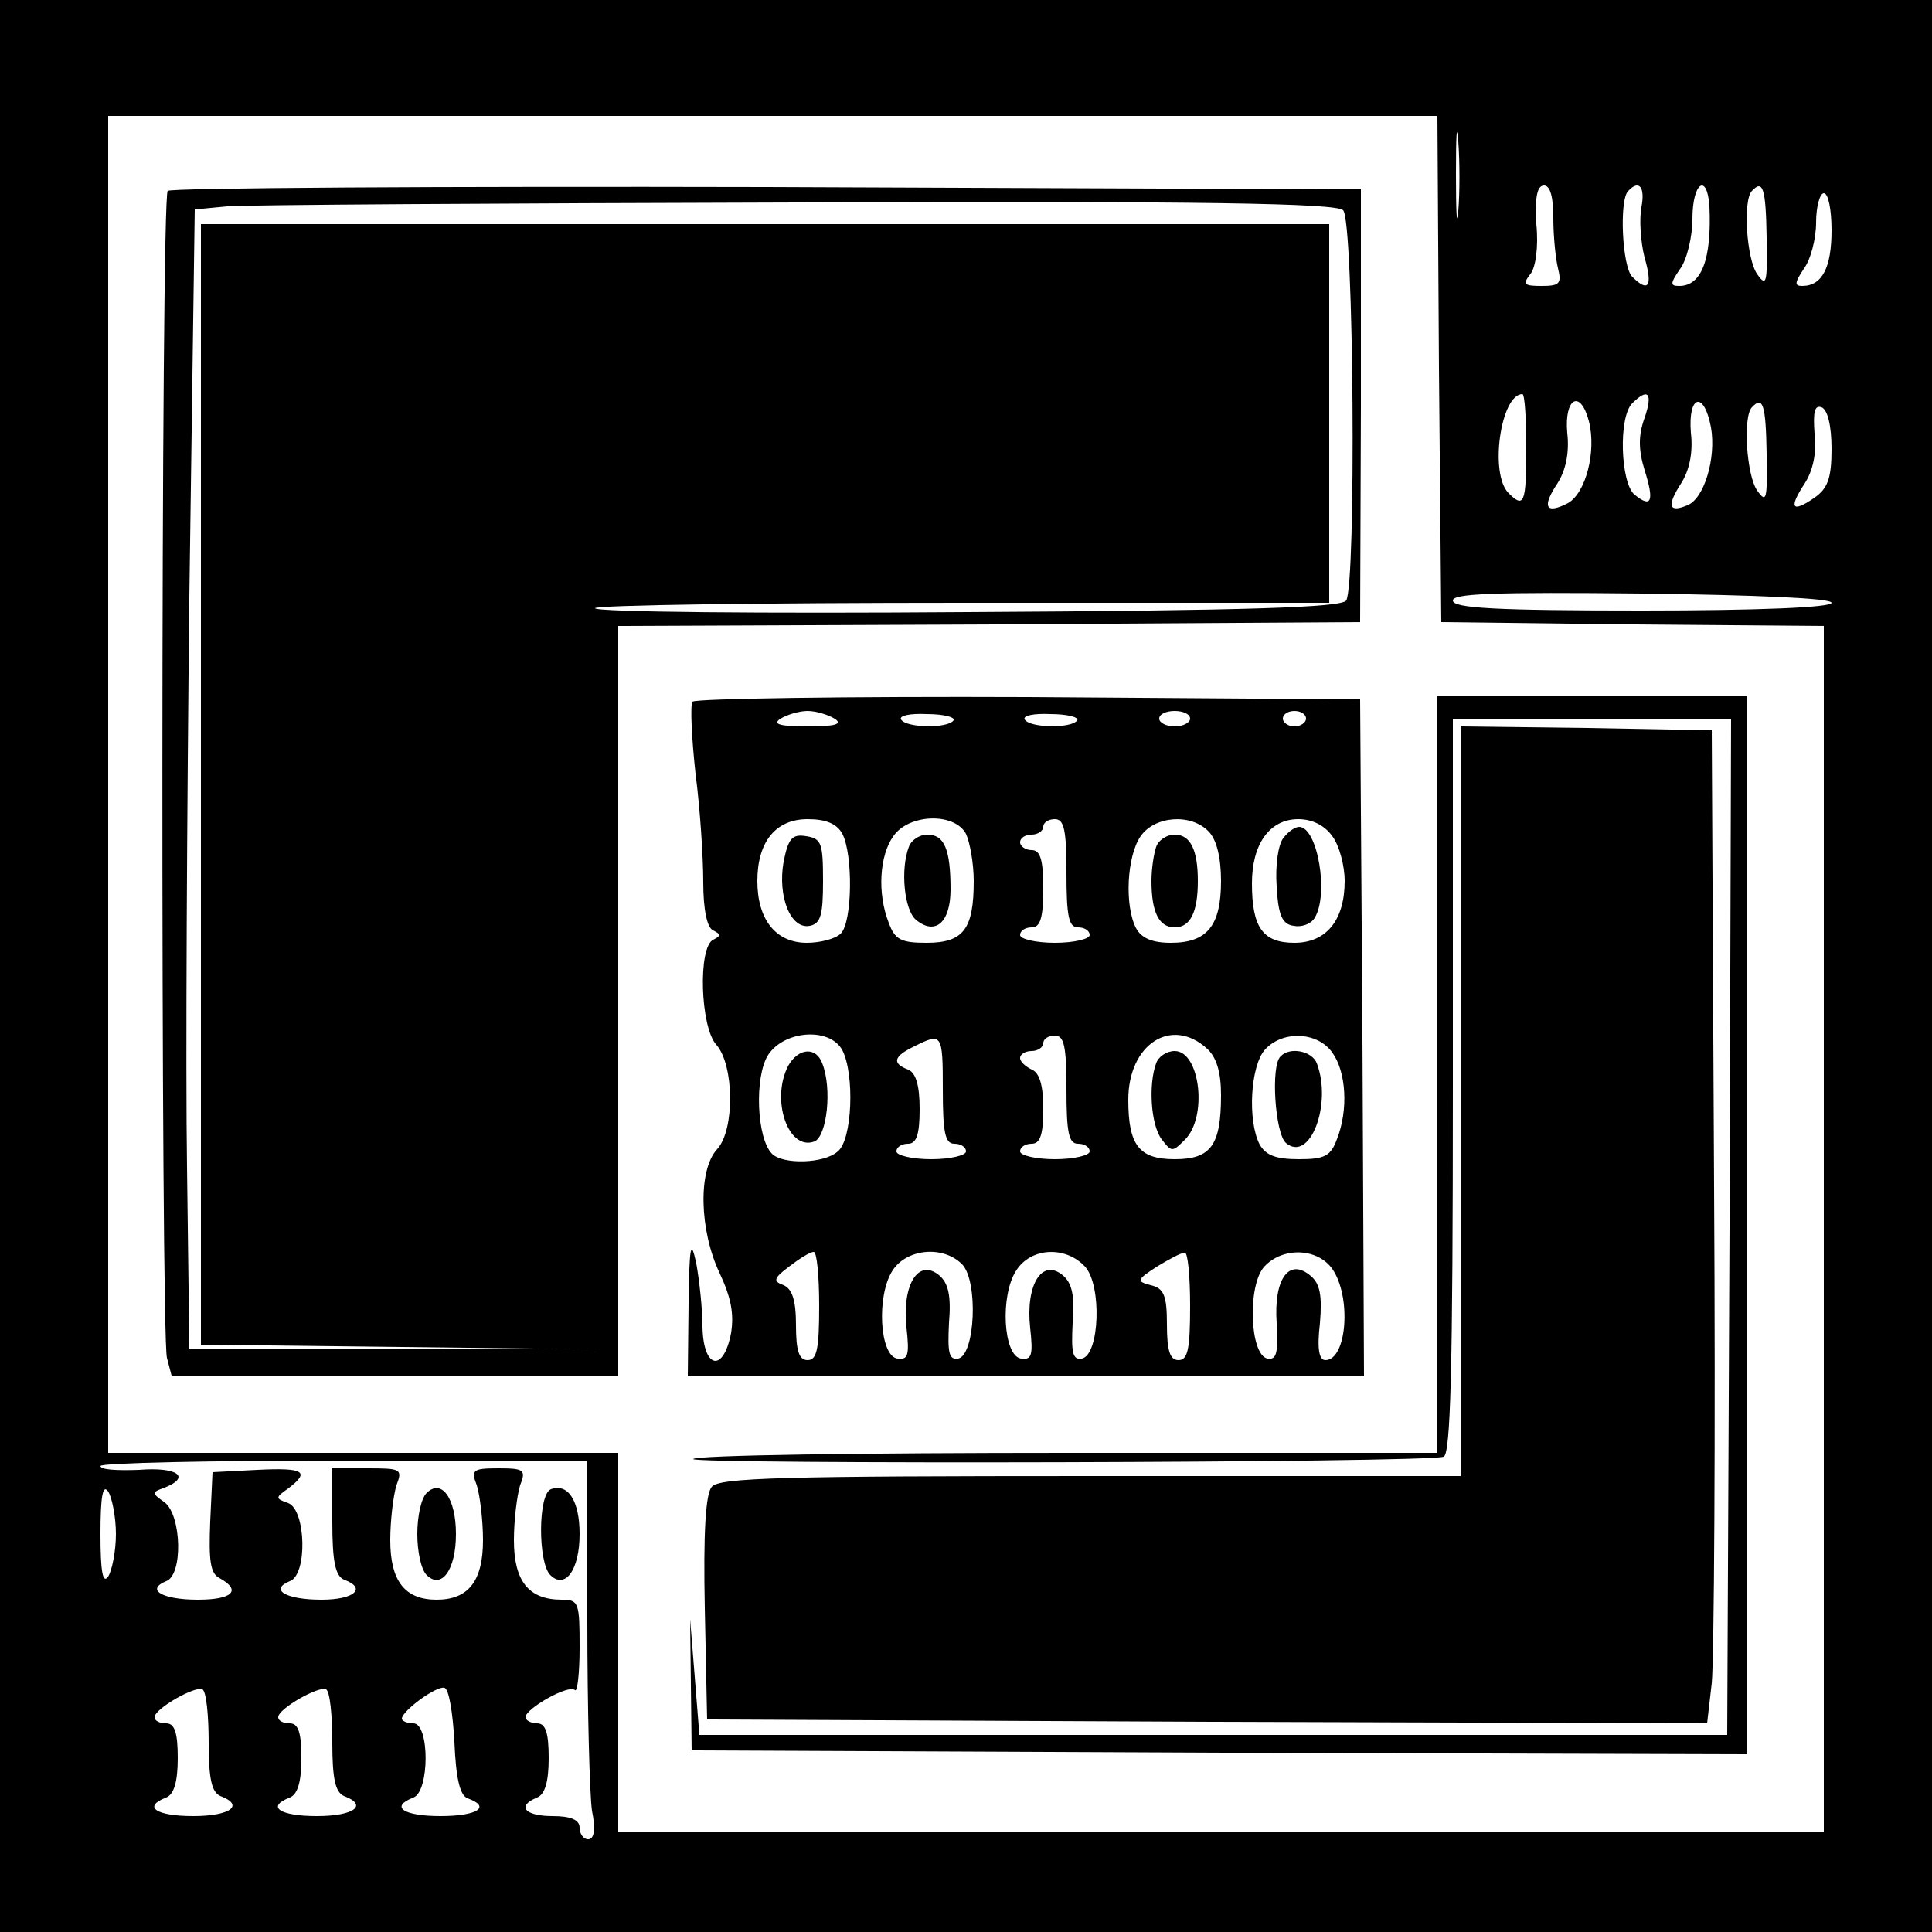
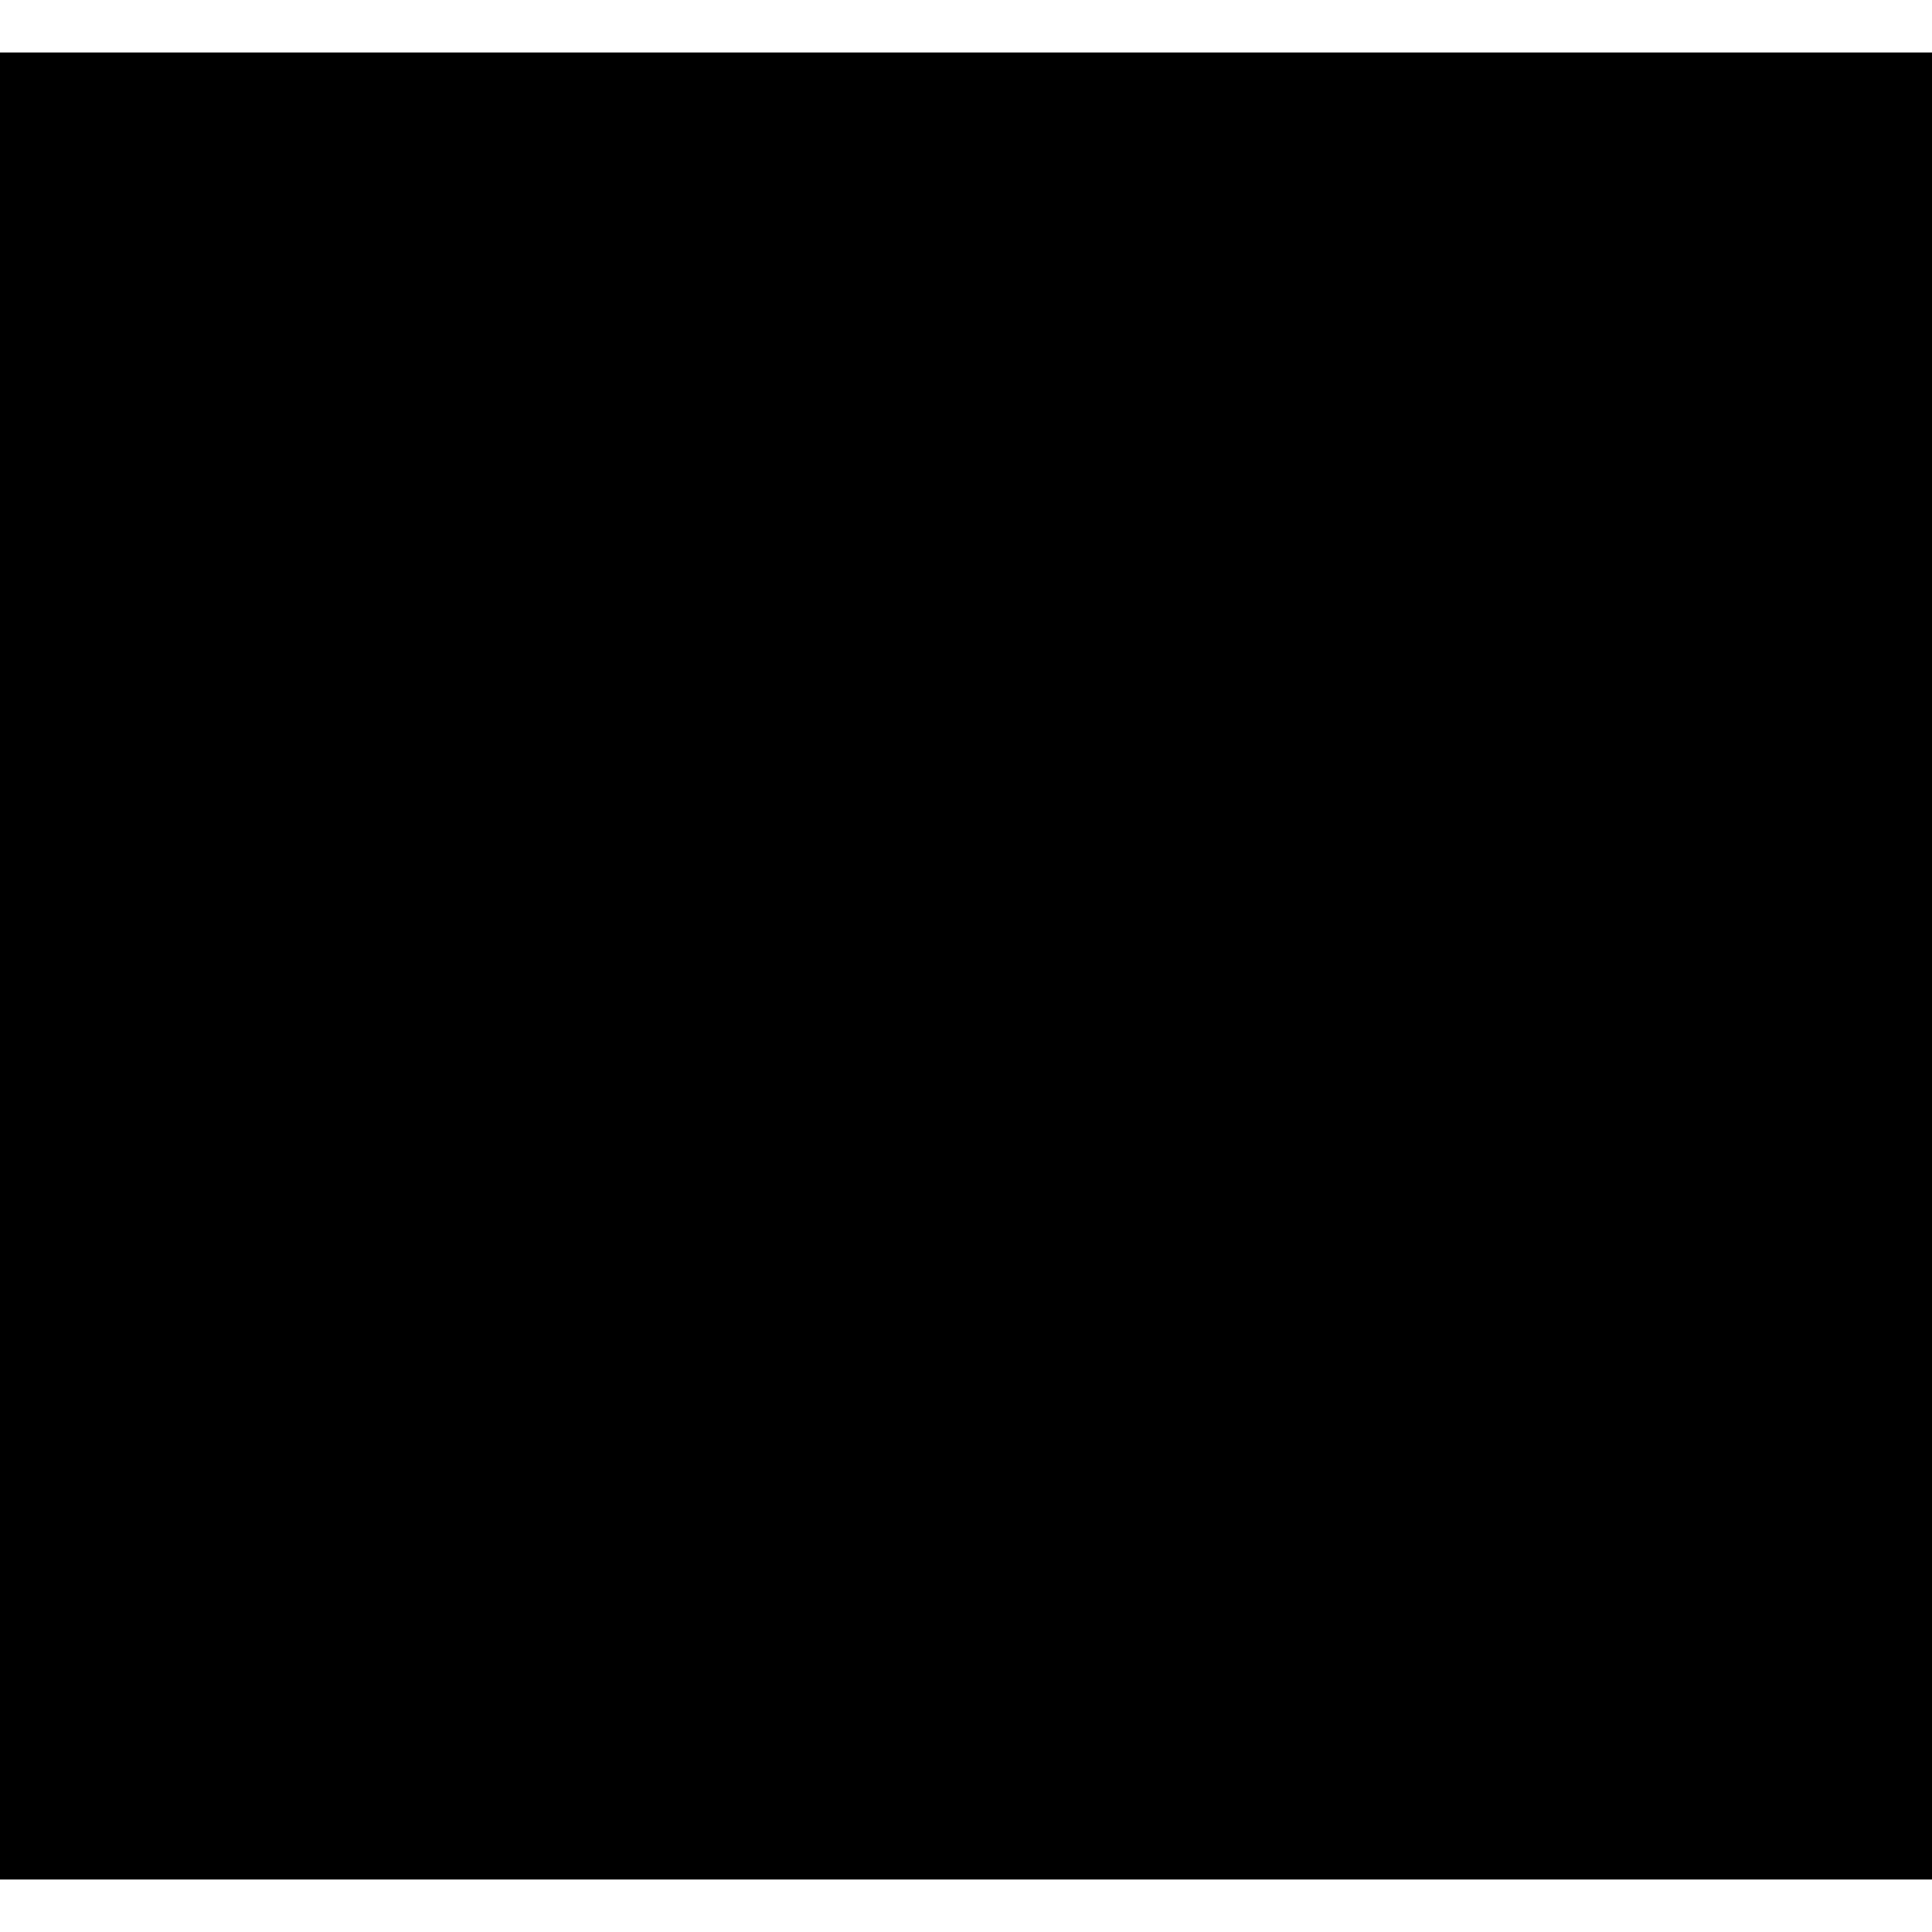
- <svg xmlns="http://www.w3.org/2000/svg" version="1.0" width="250pt" height="250pt" viewBox="0 0 250 250" preserveAspectRatio="xMidYMid meet">
-   <g transform="translate(0,250) scale(0.1,-0.1)" fill="#000000" stroke="none">
-     <path d="M0 1250 l0 -1250 1250 0 1250 0 0 1250 0 1250 -1250 0 -1250 0 0 -1250z m1887 977 c-2 -23 -3 -1 -3 48 0 50 1 68 3 42 2 -26 2 -67 0 -90z m-25 -204 l3 -328 248 -3 247 -2 0 -780 0 -780 -780 0 -780 0 0 245 0 245 -330 0 -330 0 0 865 0 865 860 0 860 0 2 -327z m148 195 c0 -24 3 -53 6 -65 5 -20 2 -23 -21 -23 -23 0 -25 2 -15 15 7 8 11 35 8 65 -2 35 1 50 10 50 8 0 12 -15 12 -42z m114 14 c-3 -16 -1 -45 4 -65 11 -38 5 -46 -16 -25 -13 13 -17 100 -5 111 14 15 22 5 17 -21z m88 1 c3 -68 -10 -103 -39 -103 -12 0 -12 3 1 22 9 12 16 42 16 65 0 47 19 60 22 16z m74 -40 c1 -59 0 -65 -12 -48 -14 19 -19 96 -7 108 14 15 18 4 19 -60z m84 9 c0 -48 -12 -72 -38 -72 -10 0 -10 4 2 22 9 12 16 39 16 60 0 21 5 38 10 38 6 0 10 -22 10 -48z m-395 -282 c0 -72 -3 -78 -23 -58 -25 25 -10 128 18 128 3 0 5 -32 5 -70z m153 39 c-8 -22 -8 -41 0 -67 13 -41 9 -50 -13 -32 -18 15 -21 100 -3 118 21 21 27 13 16 -19z m-72 -4 c10 -39 -4 -93 -27 -106 -29 -15 -34 -5 -14 25 11 17 16 40 13 66 -4 45 17 57 28 15z m158 -8 c7 -40 -9 -93 -31 -101 -24 -10 -26 0 -8 28 11 17 16 40 13 66 -4 49 17 55 26 7z m72 -34 c1 -59 0 -65 -12 -48 -14 19 -19 96 -7 108 14 15 18 4 19 -60z m84 6 c0 -38 -5 -51 -22 -63 -29 -20 -34 -14 -13 18 11 17 16 40 13 65 -2 28 0 37 9 34 8 -3 13 -24 13 -54z m0 -199 c0 -6 -94 -10 -245 -10 -189 0 -245 3 -245 13 0 9 54 11 245 9 149 -2 245 -6 245 -12z m-1610 -1317 c0 -115 3 -225 6 -246 5 -24 3 -37 -5 -37 -6 0 -11 7 -11 15 0 10 -11 15 -35 15 -36 0 -47 13 -20 24 10 4 15 20 15 51 0 33 -4 45 -15 45 -8 0 -15 4 -15 8 0 11 56 43 64 35 3 -3 6 21 6 55 0 58 -1 62 -23 62 -43 0 -62 24 -62 77 0 26 4 58 8 71 8 20 5 22 -28 22 -33 0 -36 -2 -28 -22 4 -13 8 -45 8 -71 0 -53 -19 -77 -60 -77 -41 0 -60 24 -60 77 0 26 4 58 8 71 8 21 6 22 -37 22 l-46 0 0 -69 c0 -52 4 -70 15 -75 30 -11 14 -26 -29 -26 -46 0 -68 13 -41 24 23 8 21 92 -2 101 -17 6 -17 7 0 19 29 22 20 27 -40 24 l-58 -3 -3 -64 c-2 -50 0 -67 12 -73 29 -16 17 -28 -28 -28 -46 0 -68 13 -41 24 22 8 20 85 -2 102 -17 12 -17 13 0 19 35 14 16 27 -33 23 -28 -1 -50 0 -50 5 0 4 142 7 315 7 l315 0 0 -207z m-610 112 c0 -22 -5 -47 -10 -55 -7 -10 -10 6 -10 55 0 49 3 65 10 55 5 -8 10 -33 10 -55z m120 -270 c0 -47 4 -64 15 -69 32 -12 13 -26 -35 -26 -48 0 -66 12 -35 24 10 4 15 20 15 51 0 33 -4 45 -15 45 -8 0 -15 3 -15 8 0 11 53 41 62 36 5 -3 8 -34 8 -69z m160 0 c0 -47 4 -64 15 -69 32 -12 13 -26 -35 -26 -48 0 -66 12 -35 24 10 4 15 20 15 51 0 33 -4 45 -15 45 -8 0 -15 3 -15 8 0 11 53 41 62 36 5 -3 8 -34 8 -69z m158 1 c2 -47 7 -69 17 -73 31 -11 13 -23 -35 -23 -48 0 -66 12 -35 24 21 8 21 96 0 96 -8 0 -15 3 -15 6 0 10 45 43 55 40 6 -1 11 -33 13 -70z" />
-     <path d="M217 2253 c-9 -8 -9 -1479 -1 -1510 l6 -23 289 0 289 0 0 485 0 485 480 2 480 3 1 280 0 280 -769 3 c-423 1 -772 -1 -775 -5z m1521 -25 c14 -14 17 -484 4 -505 -6 -9 -124 -13 -490 -15 -265 -2 -482 0 -482 5 0 4 214 7 475 7 l475 0 0 245 0 245 -730 0 -730 0 0 -725 0 -725 258 -3 257 -3 -265 1 -265 0 -3 235 c-2 129 0 461 3 737 l7 502 42 4 c22 2 354 4 736 5 530 2 699 -1 708 -10z" />
-     <path d="M896 1592 c-3 -5 -1 -47 4 -93 6 -46 10 -109 10 -141 0 -35 5 -59 13 -62 10 -5 10 -7 0 -12 -20 -9 -17 -113 4 -136 23 -26 24 -110 1 -135 -25 -27 -23 -105 3 -160 15 -32 19 -53 15 -78 -10 -52 -36 -46 -37 8 0 23 -4 60 -8 82 -7 33 -9 24 -10 -52 l-1 -93 438 0 437 0 -2 437 -3 438 -429 3 c-236 1 -432 -2 -435 -6z m184 -22 c11 -7 1 -10 -35 -10 -36 0 -46 3 -35 10 8 5 24 10 35 10 11 0 27 -5 35 -10z m154 -2 c-7 -11 -62 -10 -68 1 -3 5 12 8 33 7 22 0 37 -4 35 -8z m160 0 c-7 -11 -62 -10 -68 1 -3 5 12 8 33 7 22 0 37 -4 35 -8z m146 2 c0 -5 -9 -10 -20 -10 -11 0 -20 5 -20 10 0 6 9 10 20 10 11 0 20 -4 20 -10z m150 0 c0 -5 -7 -10 -15 -10 -8 0 -15 5 -15 10 0 6 7 10 15 10 8 0 15 -4 15 -10z m-600 -149 c14 -27 13 -114 -2 -129 -7 -7 -27 -12 -44 -12 -40 0 -64 30 -64 80 0 51 24 80 65 80 24 0 38 -6 45 -19z m160 0 c5 -11 10 -38 10 -61 0 -62 -13 -80 -61 -80 -33 0 -41 4 -49 26 -15 38 -12 87 6 112 20 29 79 31 94 3z m130 -51 c0 -56 3 -70 15 -70 8 0 15 -4 15 -10 0 -5 -20 -10 -45 -10 -25 0 -45 5 -45 10 0 6 7 10 15 10 11 0 15 12 15 50 0 38 -4 50 -15 50 -8 0 -15 5 -15 10 0 6 7 10 15 10 8 0 15 5 15 10 0 6 7 10 15 10 12 0 15 -14 15 -70z m184 54 c10 -10 16 -33 16 -64 0 -58 -18 -80 -65 -80 -24 0 -38 6 -45 19 -15 29 -12 93 6 119 18 26 65 30 88 6z m160 -6 c9 -12 16 -38 16 -58 0 -51 -24 -80 -65 -80 -41 0 -55 20 -55 77 0 51 23 83 60 83 18 0 34 -8 44 -22z m-634 -277 c16 -31 13 -116 -6 -131 -18 -16 -71 -17 -85 -3 -20 20 -23 100 -5 128 21 32 80 36 96 6z m130 -51 c0 -56 3 -70 15 -70 8 0 15 -4 15 -10 0 -5 -20 -10 -45 -10 -25 0 -45 5 -45 10 0 6 7 10 15 10 11 0 15 12 15 45 0 31 -5 47 -15 51 -21 8 -19 17 8 30 36 18 37 17 37 -56z m160 0 c0 -56 3 -70 15 -70 8 0 15 -4 15 -10 0 -5 -20 -10 -45 -10 -25 0 -45 5 -45 10 0 6 7 10 15 10 11 0 15 12 15 45 0 31 -5 47 -15 51 -8 4 -15 10 -15 15 0 5 7 9 15 9 8 0 15 5 15 10 0 6 7 10 15 10 12 0 15 -14 15 -70z m182 53 c12 -11 18 -30 18 -60 0 -65 -13 -83 -60 -83 -46 0 -60 18 -60 77 0 72 56 108 102 66z m162 -5 c18 -25 21 -74 6 -112 -8 -22 -16 -26 -49 -26 -30 0 -43 5 -51 19 -16 31 -12 102 7 123 23 25 68 23 87 -4z m-664 -328 c0 -56 -3 -70 -15 -70 -11 0 -15 12 -15 45 0 33 -5 47 -16 52 -14 5 -13 9 7 24 13 10 27 19 32 19 4 0 7 -31 7 -70z m185 54 c21 -22 17 -117 -5 -122 -12 -2 -14 7 -12 46 3 36 -1 52 -13 62 -27 22 -48 -13 -42 -68 4 -36 2 -42 -12 -40 -23 4 -27 82 -6 114 18 28 65 33 90 8z m159 -3 c22 -24 19 -114 -4 -119 -12 -2 -14 7 -12 46 3 36 -1 52 -13 62 -27 22 -48 -13 -42 -68 4 -36 2 -42 -12 -40 -23 4 -27 82 -6 114 19 30 64 32 89 5z m136 -51 c0 -56 -3 -70 -15 -70 -11 0 -15 12 -15 46 0 38 -4 47 -21 51 -19 5 -18 7 8 24 15 9 31 18 36 18 4 1 7 -30 7 -69z m184 48 c25 -36 19 -118 -9 -118 -8 0 -11 14 -7 48 3 36 0 51 -12 61 -28 24 -48 -4 -44 -61 2 -39 0 -48 -12 -46 -23 5 -26 95 -4 119 24 26 69 24 88 -3z" />
-     <path d="M1014 1385 c-8 -45 9 -88 34 -83 14 3 17 14 17 58 0 49 -2 55 -22 58 -18 3 -23 -3 -29 -33z" />
-     <path d="M1176 1404 c-11 -29 -6 -81 9 -94 25 -21 45 -4 45 39 0 52 -8 71 -30 71 -10 0 -21 -7 -24 -16z" />
-     <path d="M1496 1404 c-3 -9 -6 -28 -6 -44 0 -41 10 -60 30 -60 20 0 30 19 30 60 0 41 -10 60 -30 60 -10 0 -21 -7 -24 -16z" />
-     <path d="M1661 1416 c-7 -8 -11 -36 -9 -63 2 -37 7 -49 22 -51 10 -2 22 2 27 10 19 30 4 118 -20 118 -5 0 -14 -6 -20 -14z" />
-     <path d="M1020 1121 c-23 -44 0 -111 34 -98 16 7 23 68 10 101 -8 22 -31 20 -44 -3z" />
-     <path d="M1496 1124 c-10 -27 -7 -79 7 -98 13 -17 14 -17 30 -1 30 29 20 115 -13 115 -10 0 -21 -7 -24 -16z" />
-     <path d="M1657 1133 c-13 -12 -7 -100 7 -112 31 -26 60 50 40 103 -6 16 -35 22 -47 9z" />
-     <path d="M1860 1110 l0 -490 -479 0 c-264 0 -482 -3 -484 -8 -5 -7 949 -5 971 3 9 3 12 109 12 480 l0 475 180 0 180 0 -2 -657 -3 -658 -665 0 -665 0 -6 75 -6 75 1 -85 1 -85 683 -3 682 -2 0 685 0 685 -200 0 -200 0 0 -490z" />
-     <path d="M1890 1075 l0 -485 -479 0 c-396 0 -481 -2 -490 -14 -8 -9 -11 -60 -9 -157 l3 -144 647 -3 647 -2 6 52 c3 29 5 319 3 643 l-3 590 -162 3 -163 2 0 -485z" />
-     <path d="M552 568 c-7 -7 -12 -30 -12 -53 0 -23 5 -46 12 -53 19 -19 38 6 38 53 0 47 -19 72 -38 53z" />
-     <path d="M713 573 c-17 -6 -17 -95 -1 -111 19 -19 38 6 38 53 0 43 -15 66 -37 58z" />
+ <svg xmlns="http://www.w3.org/2000/svg" version="1.0" width="920pt" height="920pt" viewBox="0 0 920 920" preserveAspectRatio="xMidYMid meet">
+   <g transform="translate(0,920) scale(0.1,-0.1)" fill="#000000" stroke="none">
+     <path d="M0 4600 l0 -4350 4600 0 4600 0 0 4350 0 4350 -4600 0 -4600 0 0 -4350z" />
  </g>
</svg>
